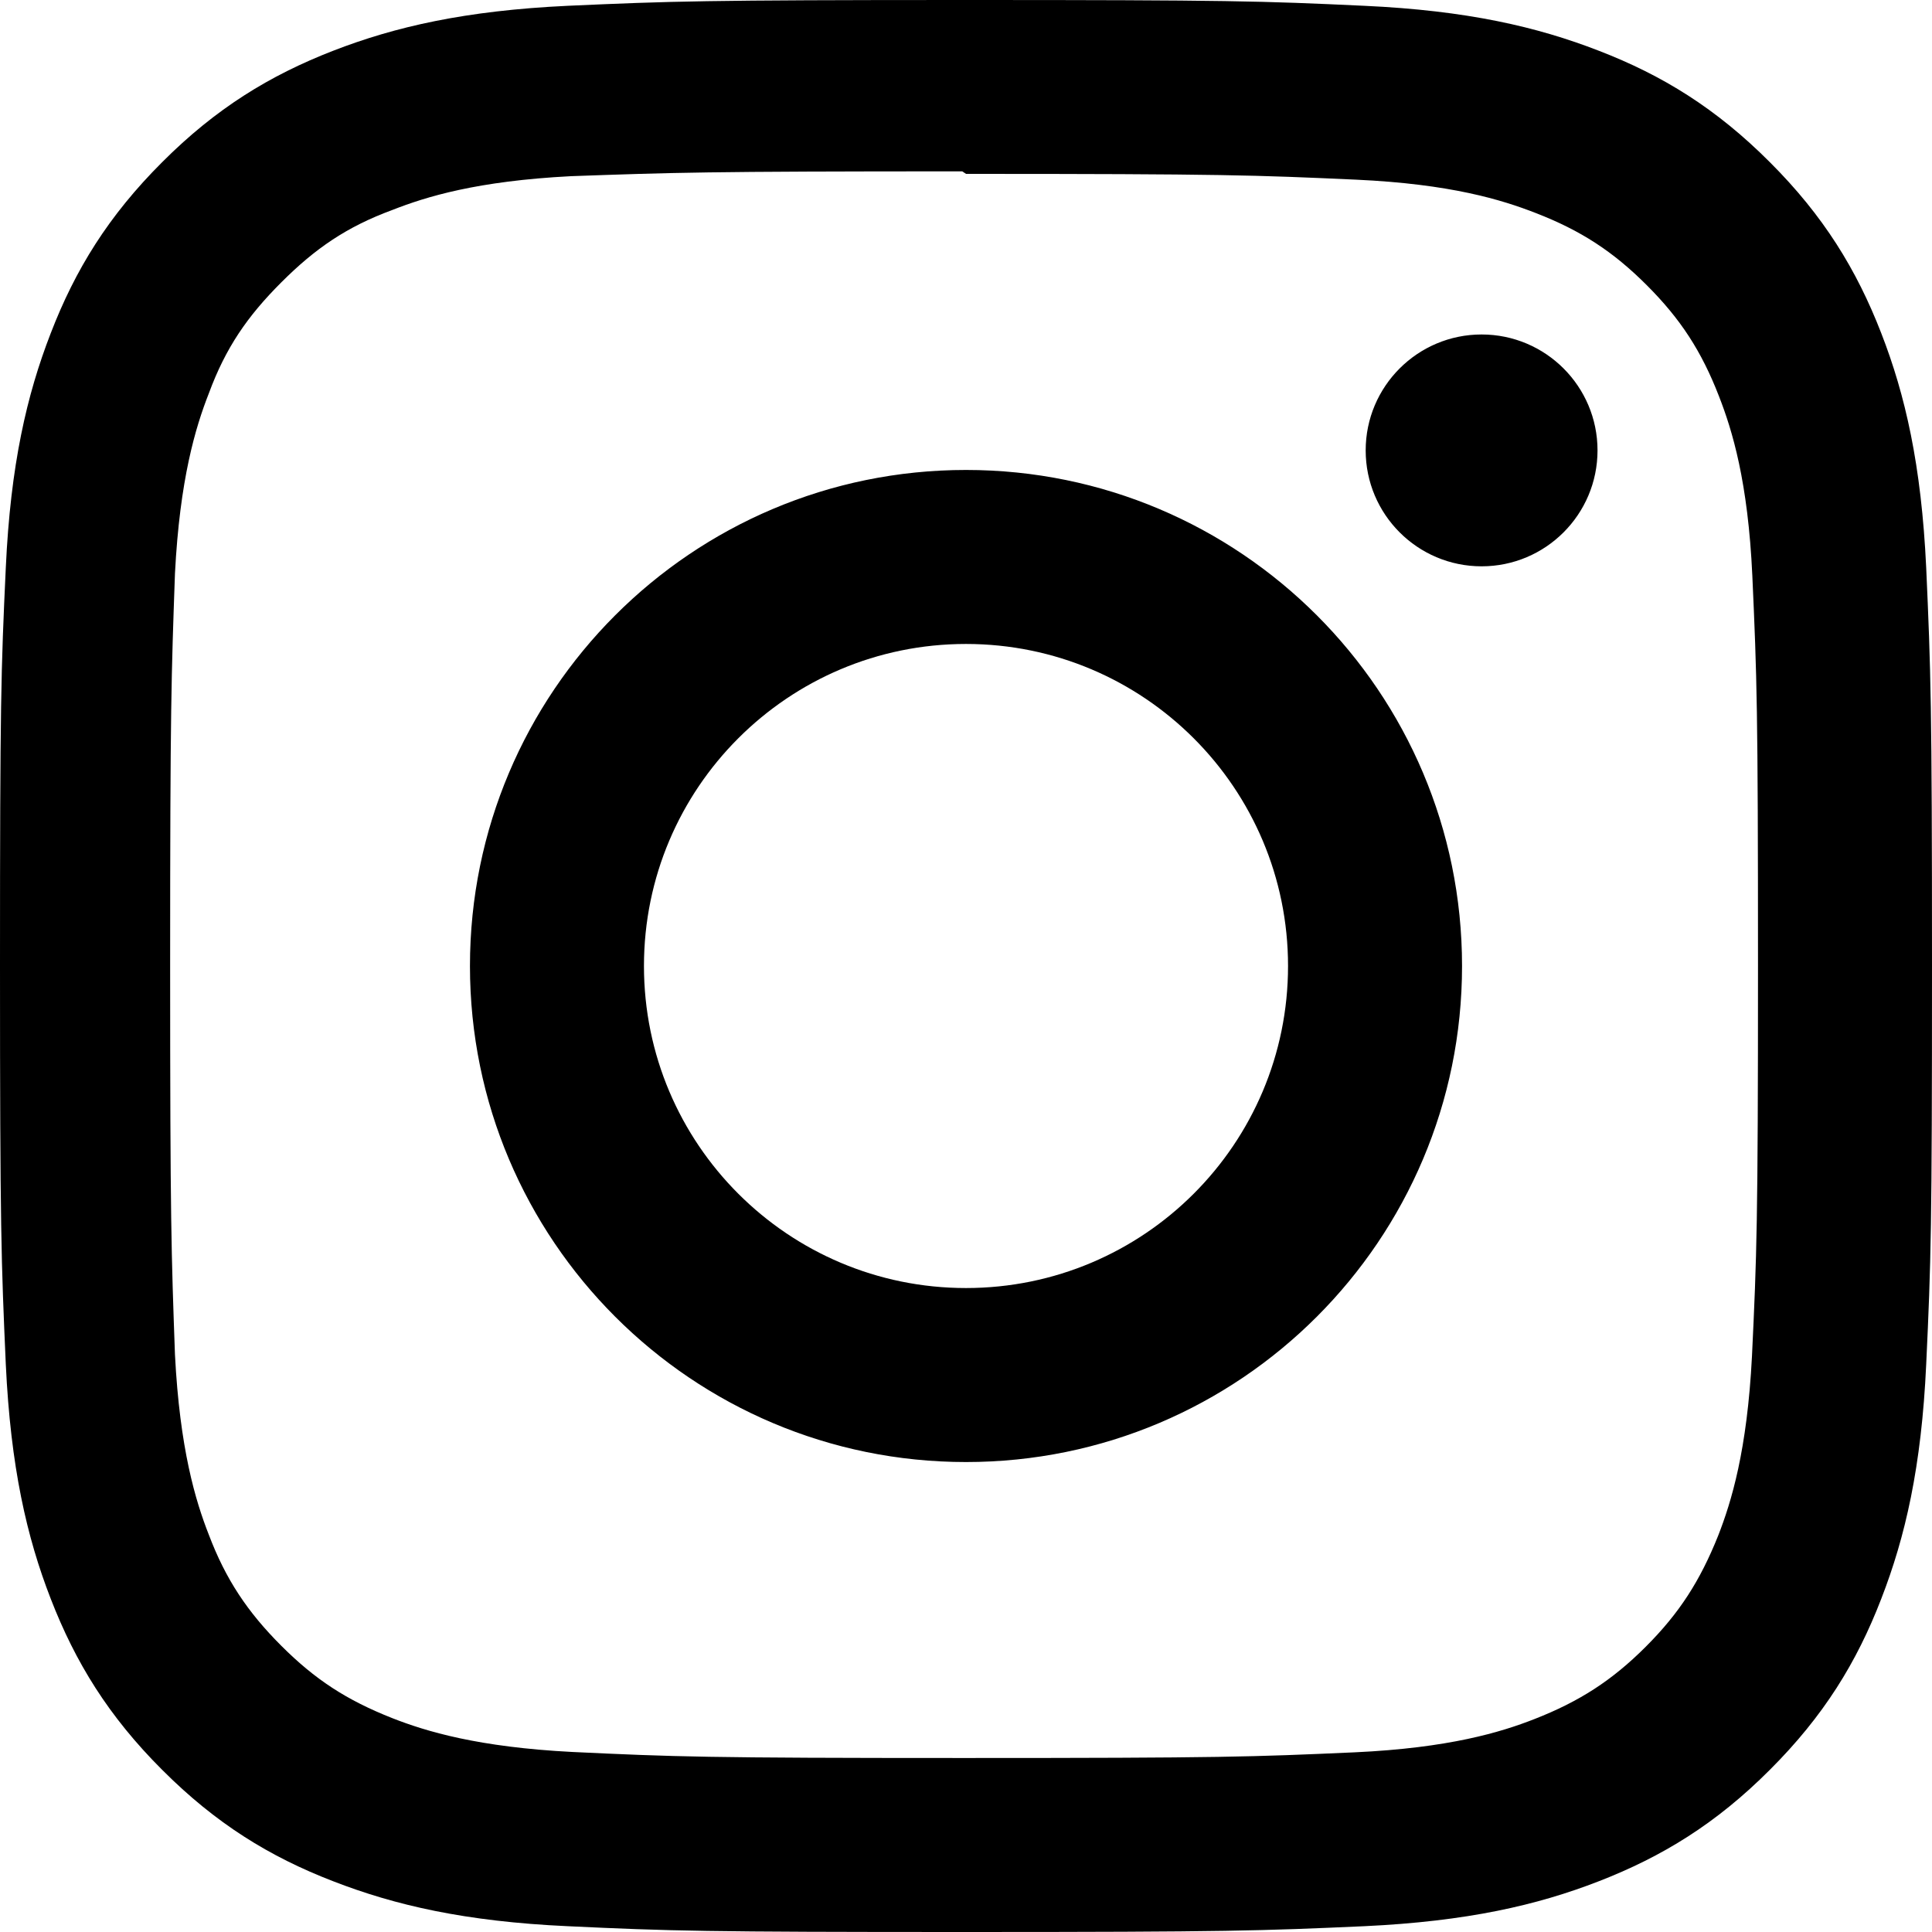
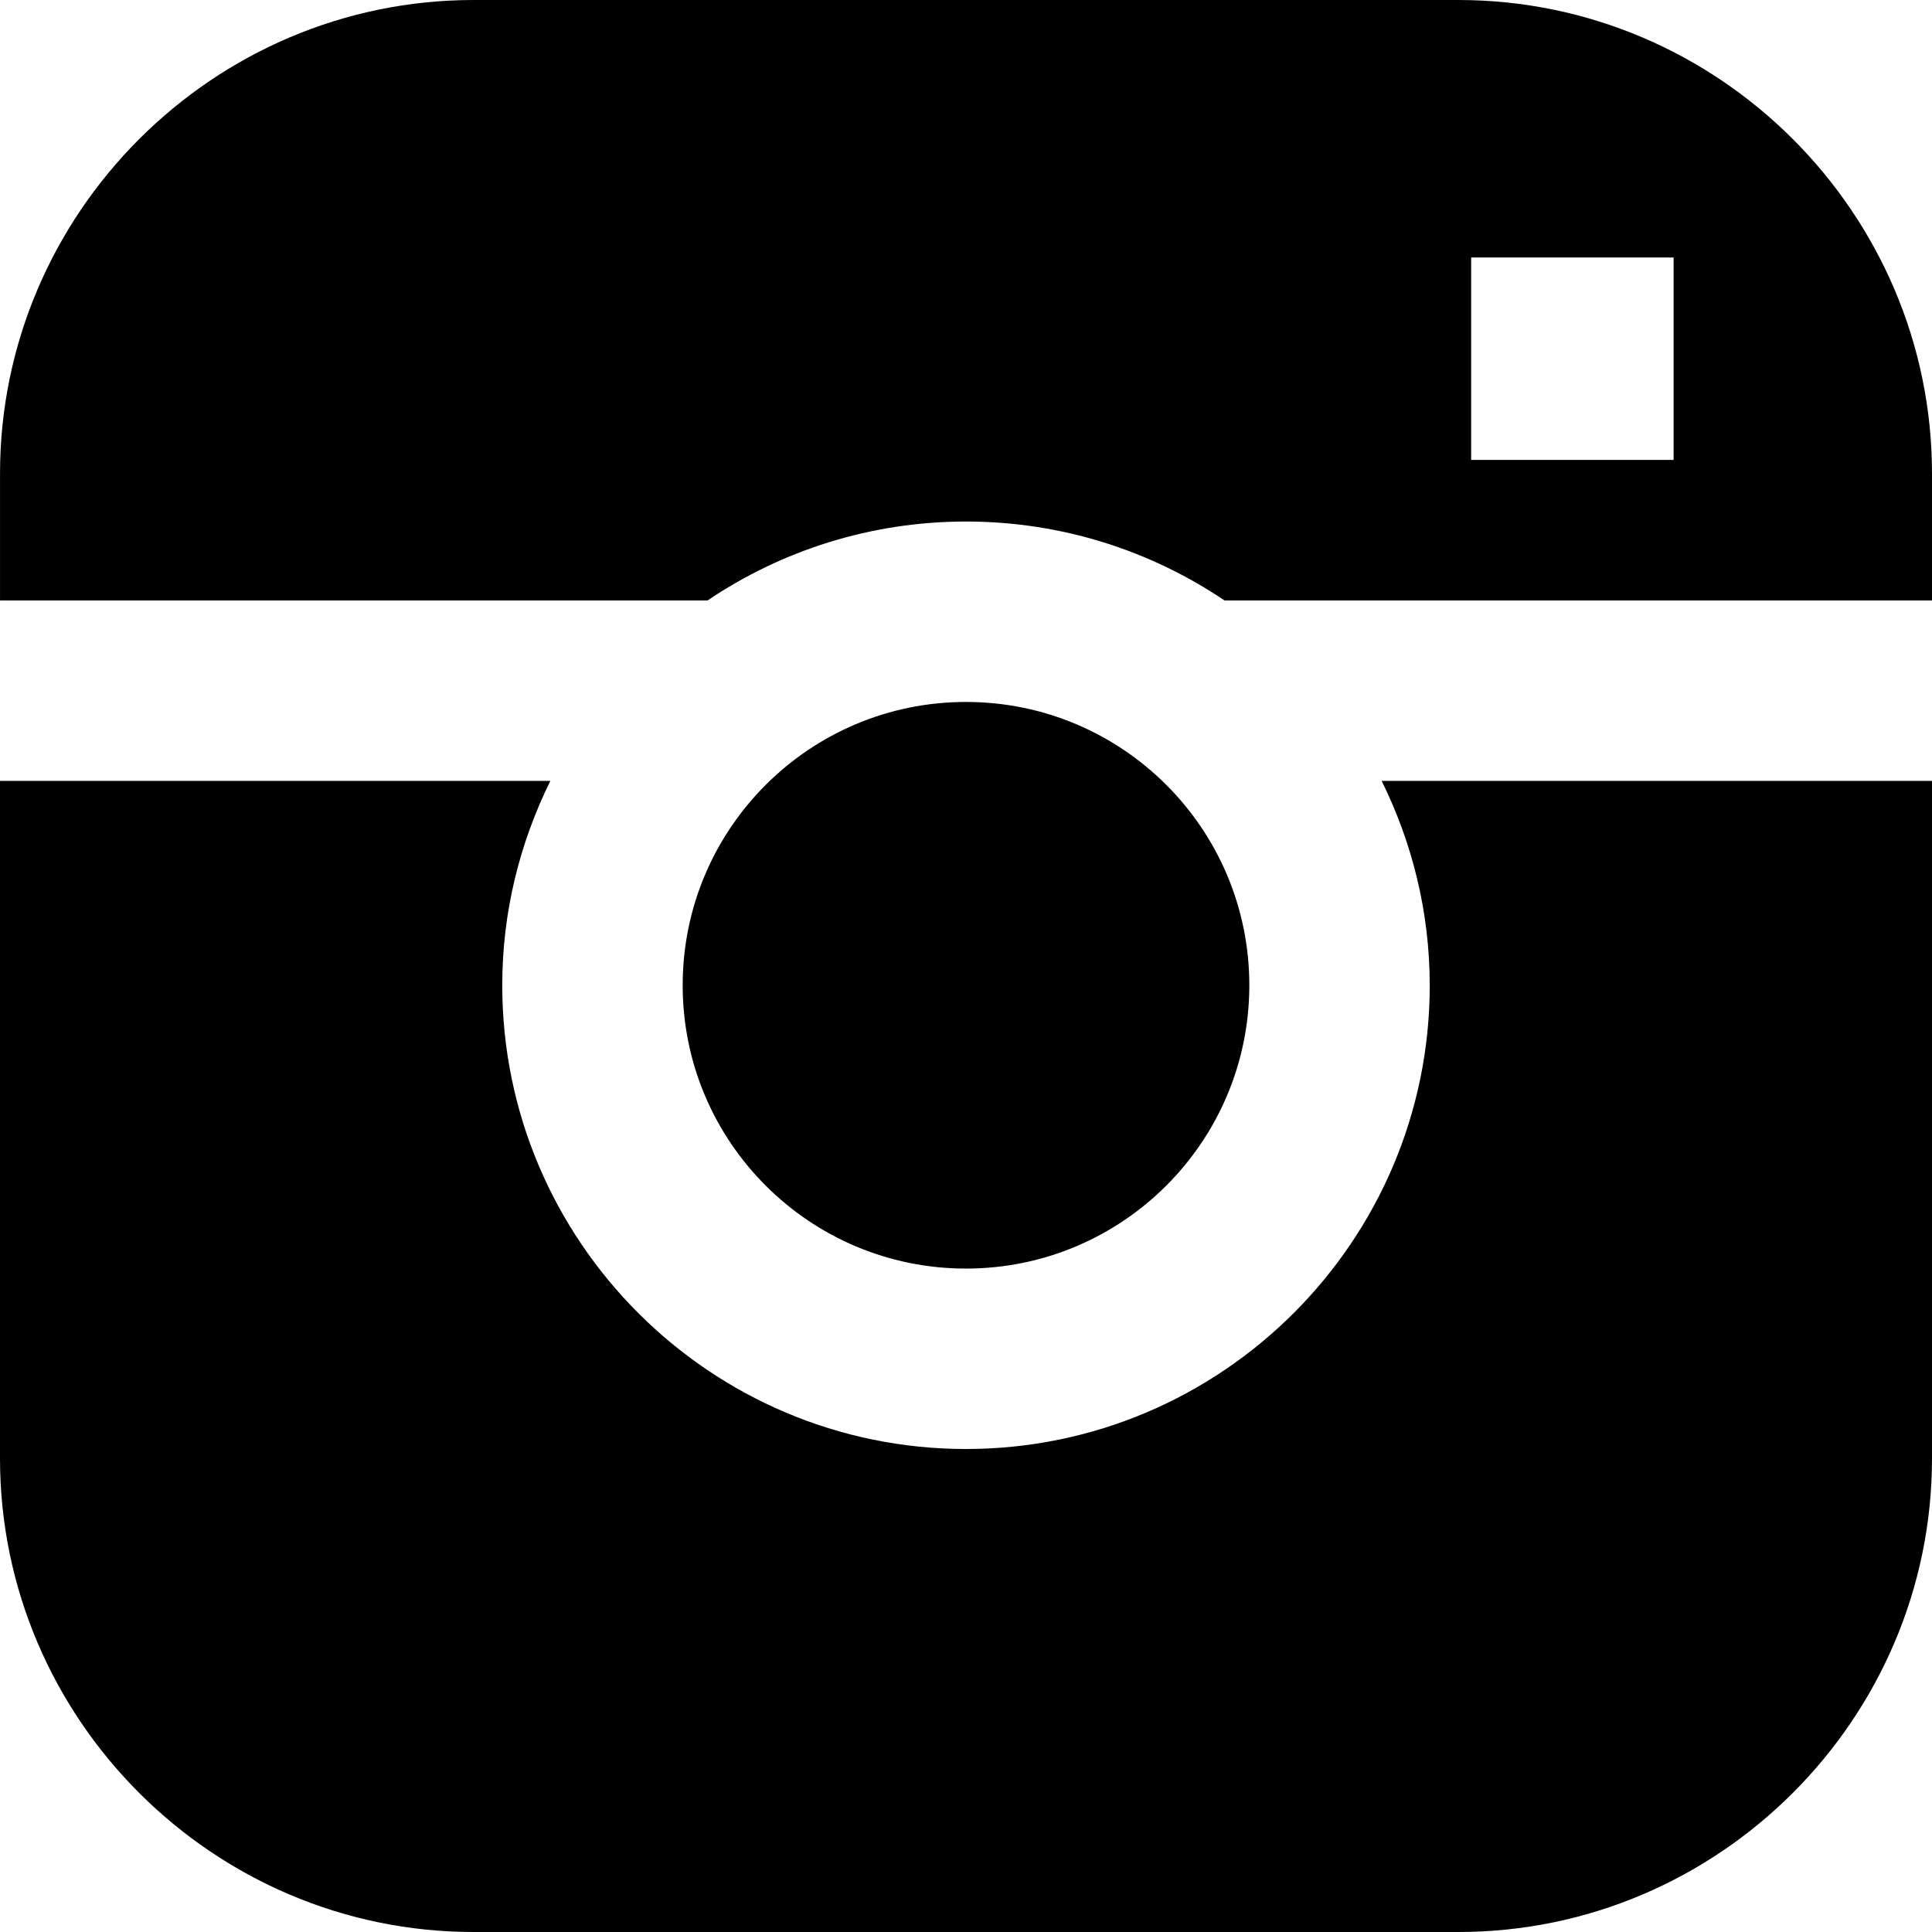
- <svg xmlns="http://www.w3.org/2000/svg" viewBox="0 0 16 16">
-   <path d="M8 0C5.827 0 5.555.01 4.702.048 3.85.088 3.27.222 2.76.42c-.526.204-.973.478-1.417.923-.445.444-.72.89-.923 1.417-.198.51-.333 1.09-.372 1.942C.008 5.555 0 5.827 0 8s.01 2.445.048 3.298c.04.852.174 1.433.372 1.942.204.526.478.973.923 1.417.444.445.89.72 1.417.923.51.198 1.09.333 1.942.372.853.04 1.125.048 3.298.048s2.445-.01 3.298-.048c.852-.04 1.433-.174 1.942-.372.526-.204.973-.478 1.417-.923.445-.444.72-.89.923-1.417.198-.51.333-1.09.372-1.942.04-.853.048-1.125.048-3.298s-.01-2.445-.048-3.298c-.04-.852-.174-1.433-.372-1.942-.204-.526-.478-.973-.923-1.417-.444-.445-.89-.72-1.417-.923-.51-.198-1.09-.333-1.942-.372C10.445.008 10.173 0 8 0zm0 1.44c2.136 0 2.39.01 3.233.048.78.036 1.203.166 1.485.276.374.145.64.318.92.598.28.28.453.546.598.92.11.282.24.705.276 1.485.038.844.047 1.097.047 3.233s-.01 2.39-.05 3.233c-.04.78-.17 1.203-.28 1.485-.15.374-.32.64-.6.92-.28.28-.55.453-.92.598-.28.11-.71.24-1.49.276-.85.038-1.1.047-3.24.047s-2.39-.01-3.24-.05c-.78-.04-1.21-.17-1.49-.28-.38-.15-.64-.32-.92-.6-.28-.28-.46-.55-.6-.92-.11-.28-.24-.71-.28-1.49-.03-.84-.04-1.1-.04-3.23s.01-2.39.04-3.24c.04-.78.17-1.21.28-1.49.14-.38.32-.64.6-.92.28-.28.54-.46.92-.6.28-.11.7-.24 1.48-.28.85-.03 1.1-.04 3.24-.04zm0 2.452c-2.27 0-4.108 1.84-4.108 4.108 0 2.27 1.84 4.108 4.108 4.108 2.27 0 4.108-1.84 4.108-4.108 0-2.27-1.84-4.108-4.108-4.108zm0 6.775c-1.473 0-2.667-1.194-2.667-2.667 0-1.473 1.194-2.667 2.667-2.667 1.473 0 2.667 1.194 2.667 2.667 0 1.473-1.194 2.667-2.667 2.667zm5.23-6.937c0 .53-.43.96-.96.96s-.96-.43-.96-.96.43-.96.96-.96.96.43.96.96z" />
+ <svg xmlns="http://www.w3.org/2000/svg" viewBox="0 0 88 88">
+   <path d="M56.905 44.877c0-7.127-5.778-12.904-12.905-12.904-7.128 0-12.905 5.778-12.905 12.904 0 7.127 5.777 12.905 12.905 12.905 7.127-.001 12.905-5.779 12.905-12.905zm8.218 0c0 11.648-9.476 21.123-21.123 21.123-11.648 0-21.123-9.475-21.123-21.123 0-3.343.801-6.496 2.191-9.309h-25.068v30.86c0 11.864 9.707 21.572 21.572 21.572h44.856c11.864 0 21.572-9.708 21.572-21.572v-30.86h-25.067c1.388 2.813 2.189 5.966 2.189 9.309zm1.306-44.877h-44.856c-11.865 0-21.572 9.707-21.572 21.572v5.778h32.226c3.366-2.268 7.419-3.595 11.774-3.595 4.355 0 8.408 1.327 11.774 3.595h32.225v-5.778c0-11.865-9.708-21.572-21.572-21.572zm9.801 20.949h-9.221v-9.221h9.221v9.221z" />
</svg>
